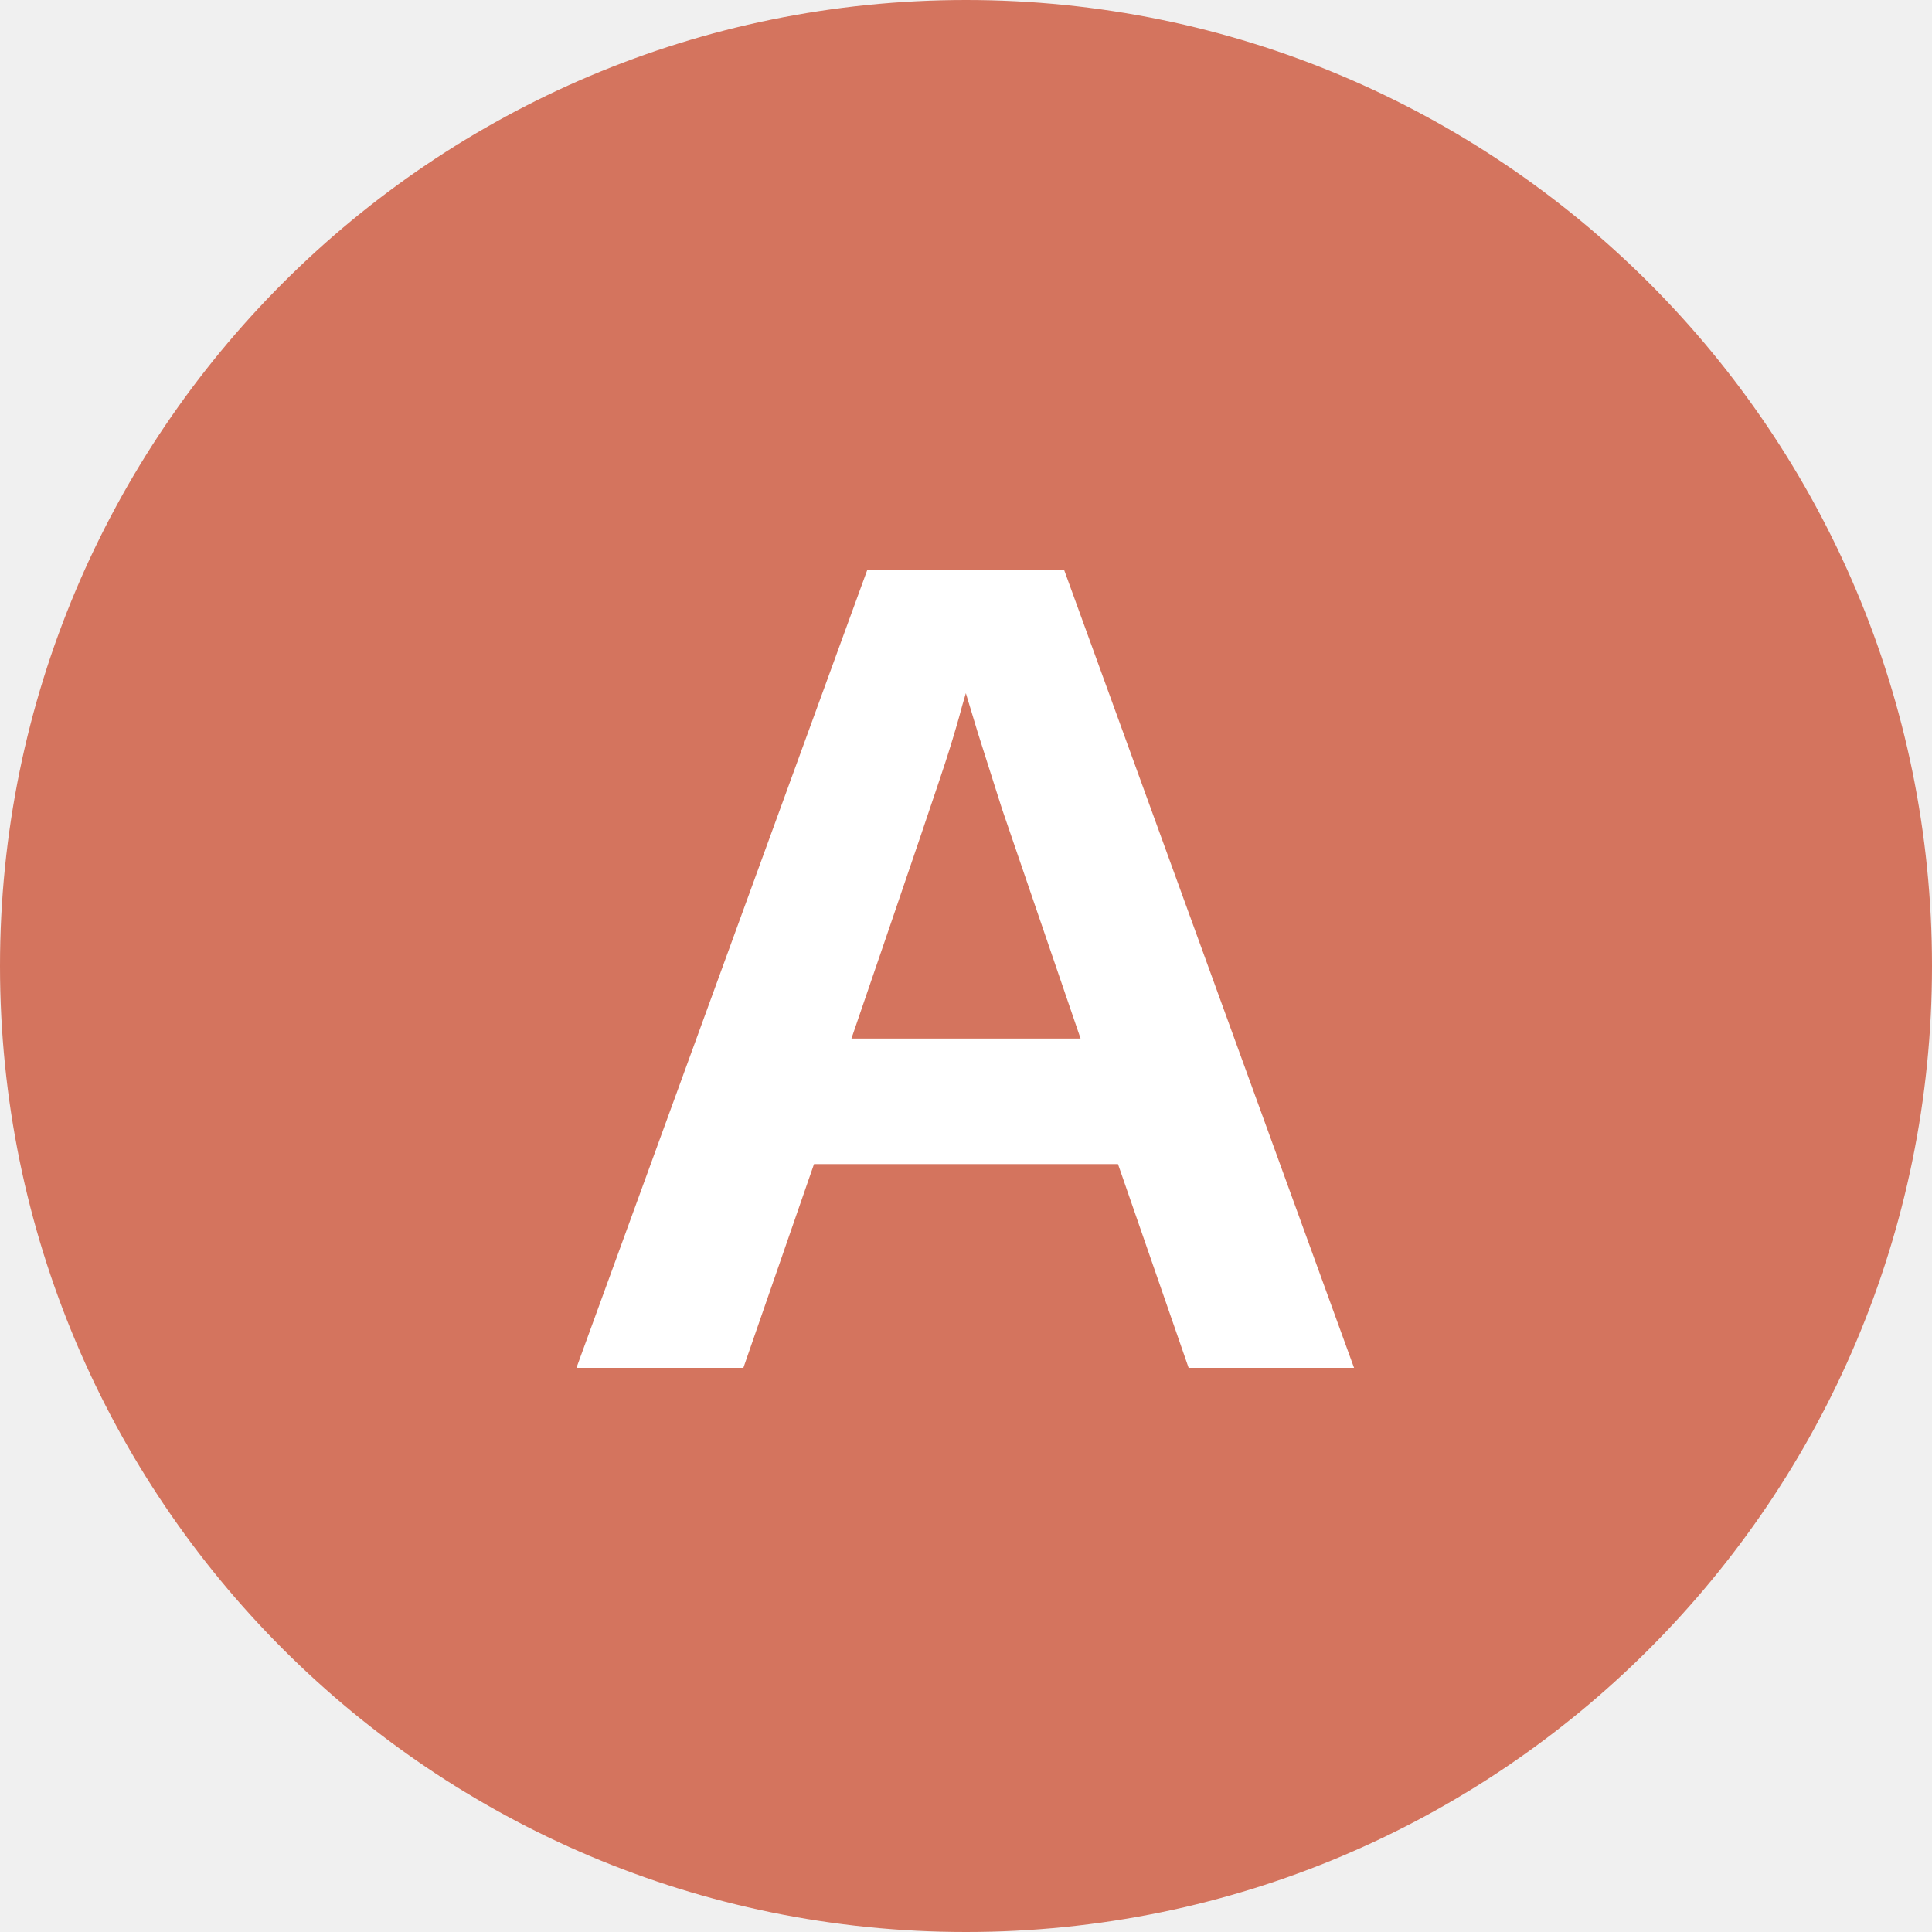
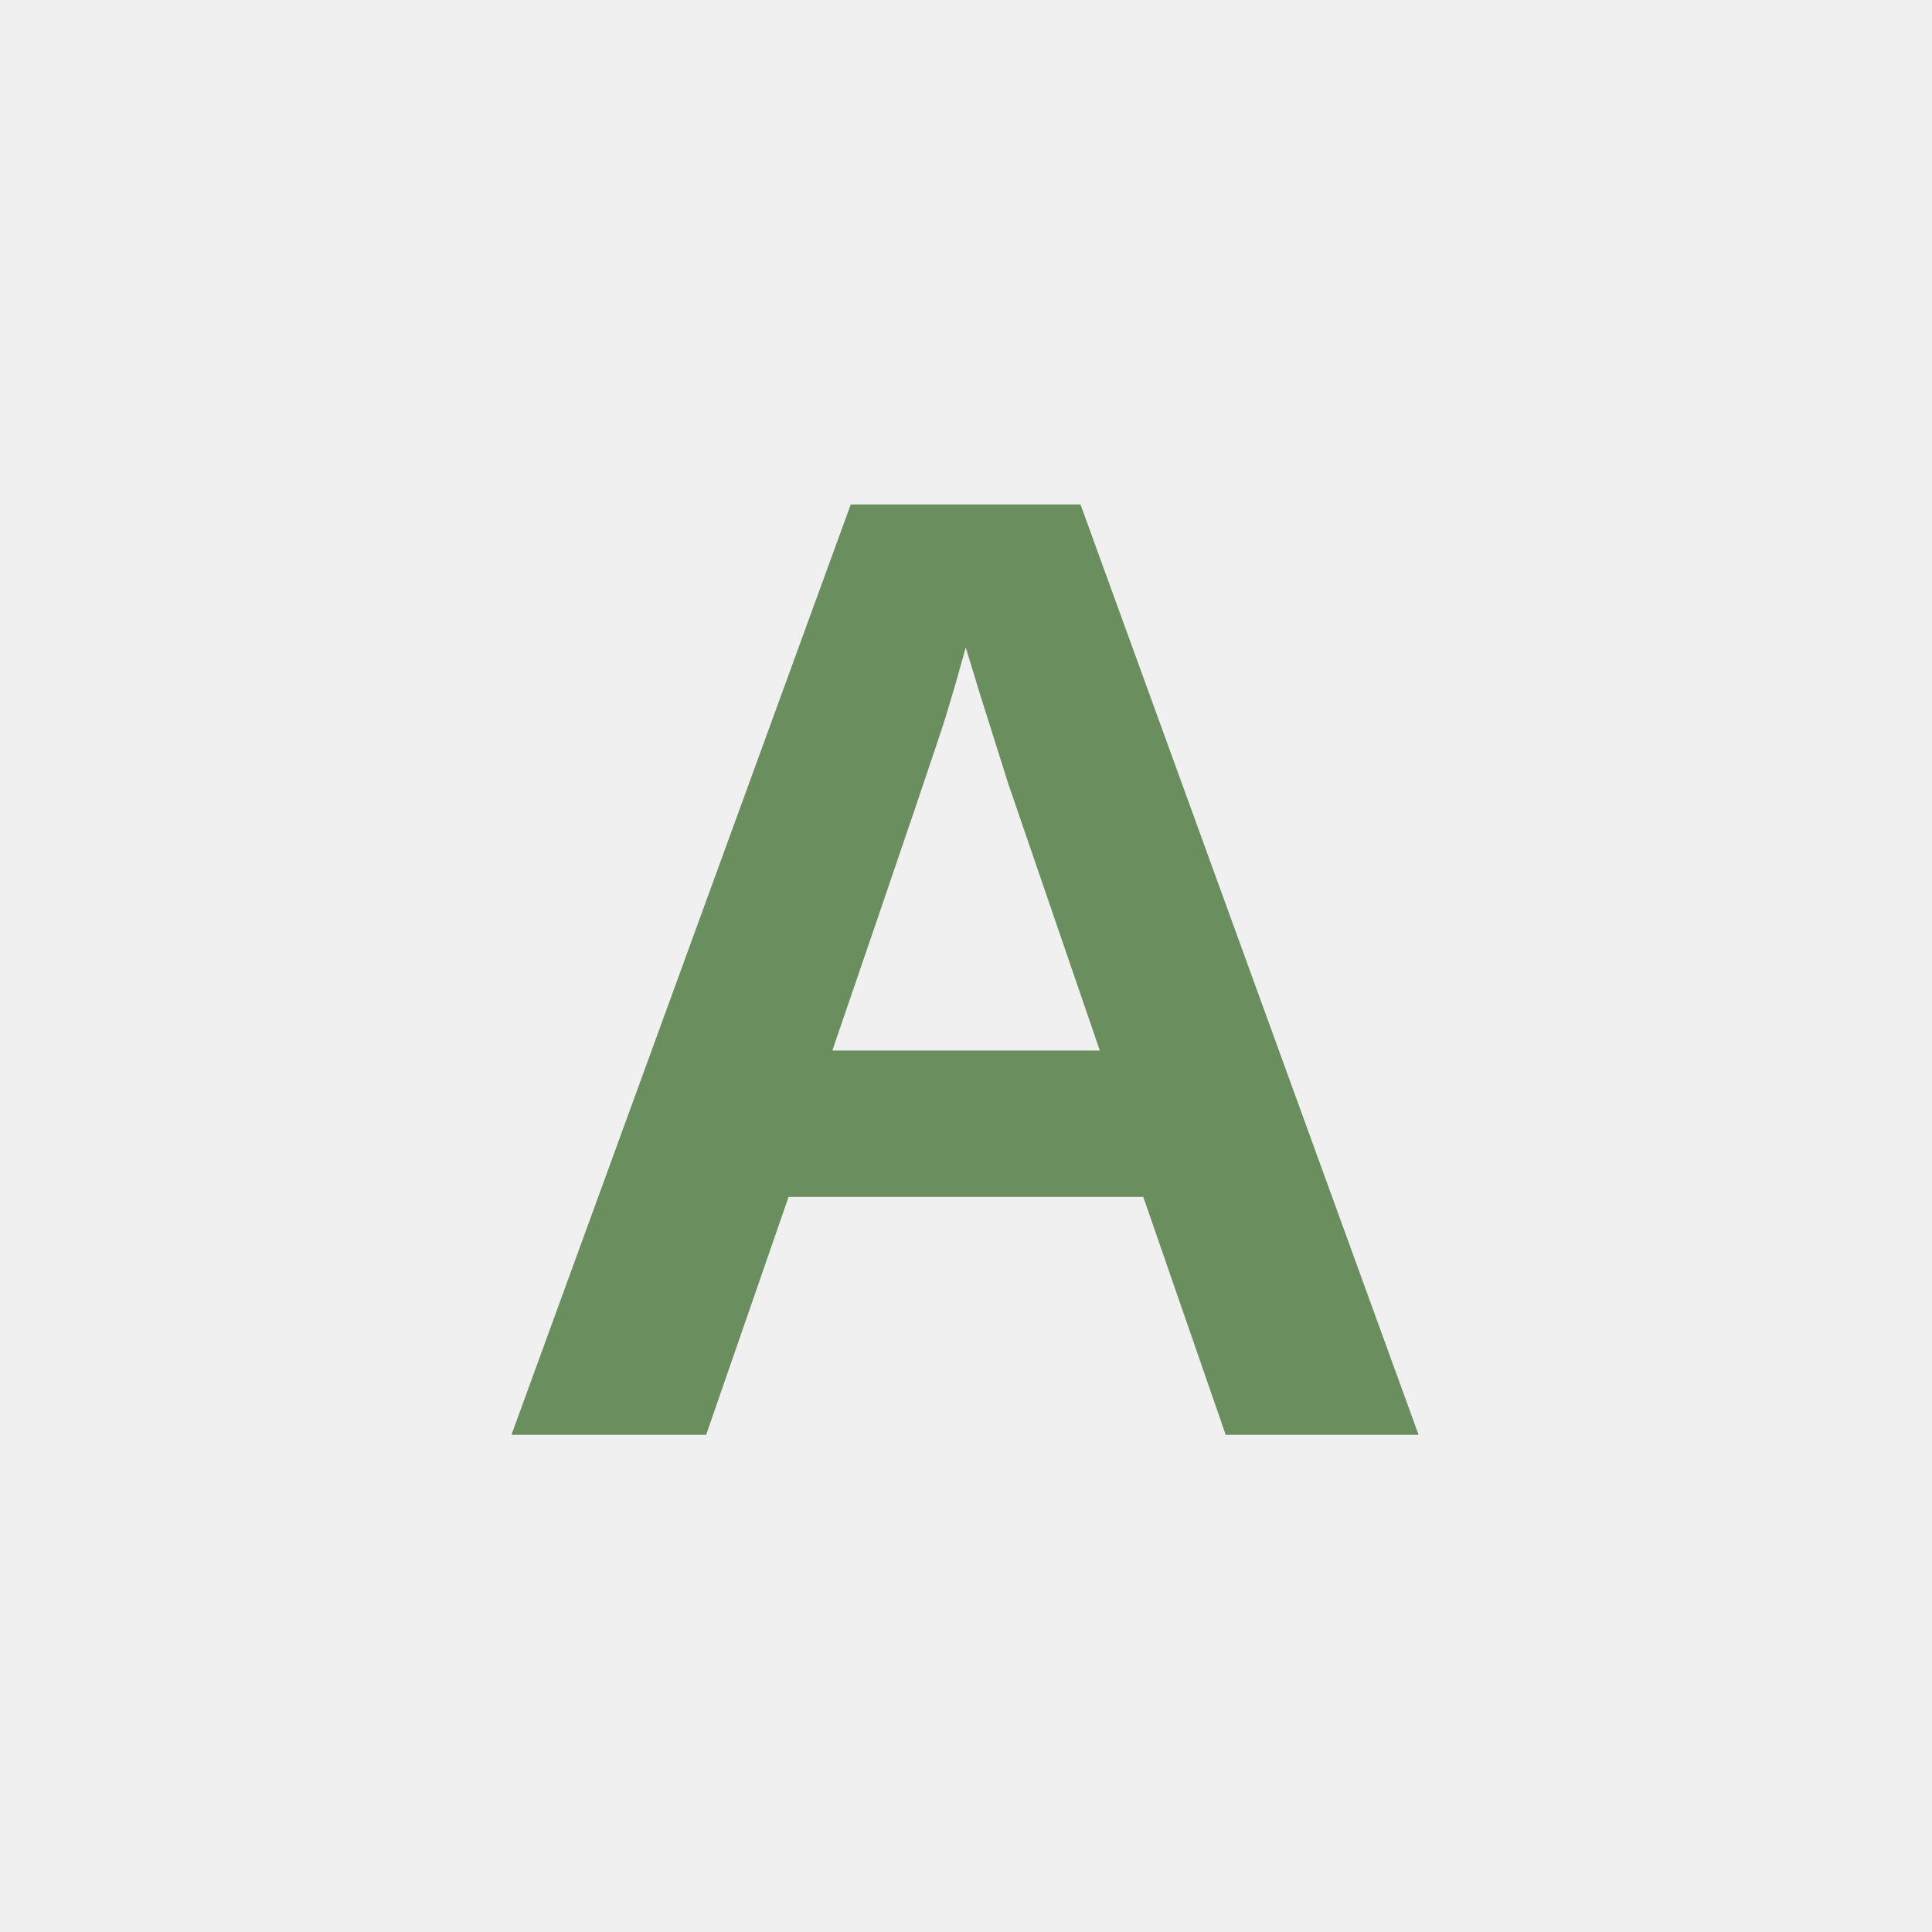
<svg xmlns="http://www.w3.org/2000/svg" viewBox="0 0 100 100">
-   <circle cx="50" cy="50" r="50" fill="#D4745E" />
-   <text x="50" y="50" font-family="Arial, sans-serif" font-size="60" font-weight="700" fill="#FFFFFF" text-anchor="middle" dominant-baseline="central">A</text>
+   <rect width="100" height="100" fill="transparent" />
+   <text x="50" y="50" font-family="DM Sans, Arial, sans-serif" font-size="70" font-weight="700" fill="#6B8E5F" text-anchor="middle" dominant-baseline="central">A</text>
</svg>
